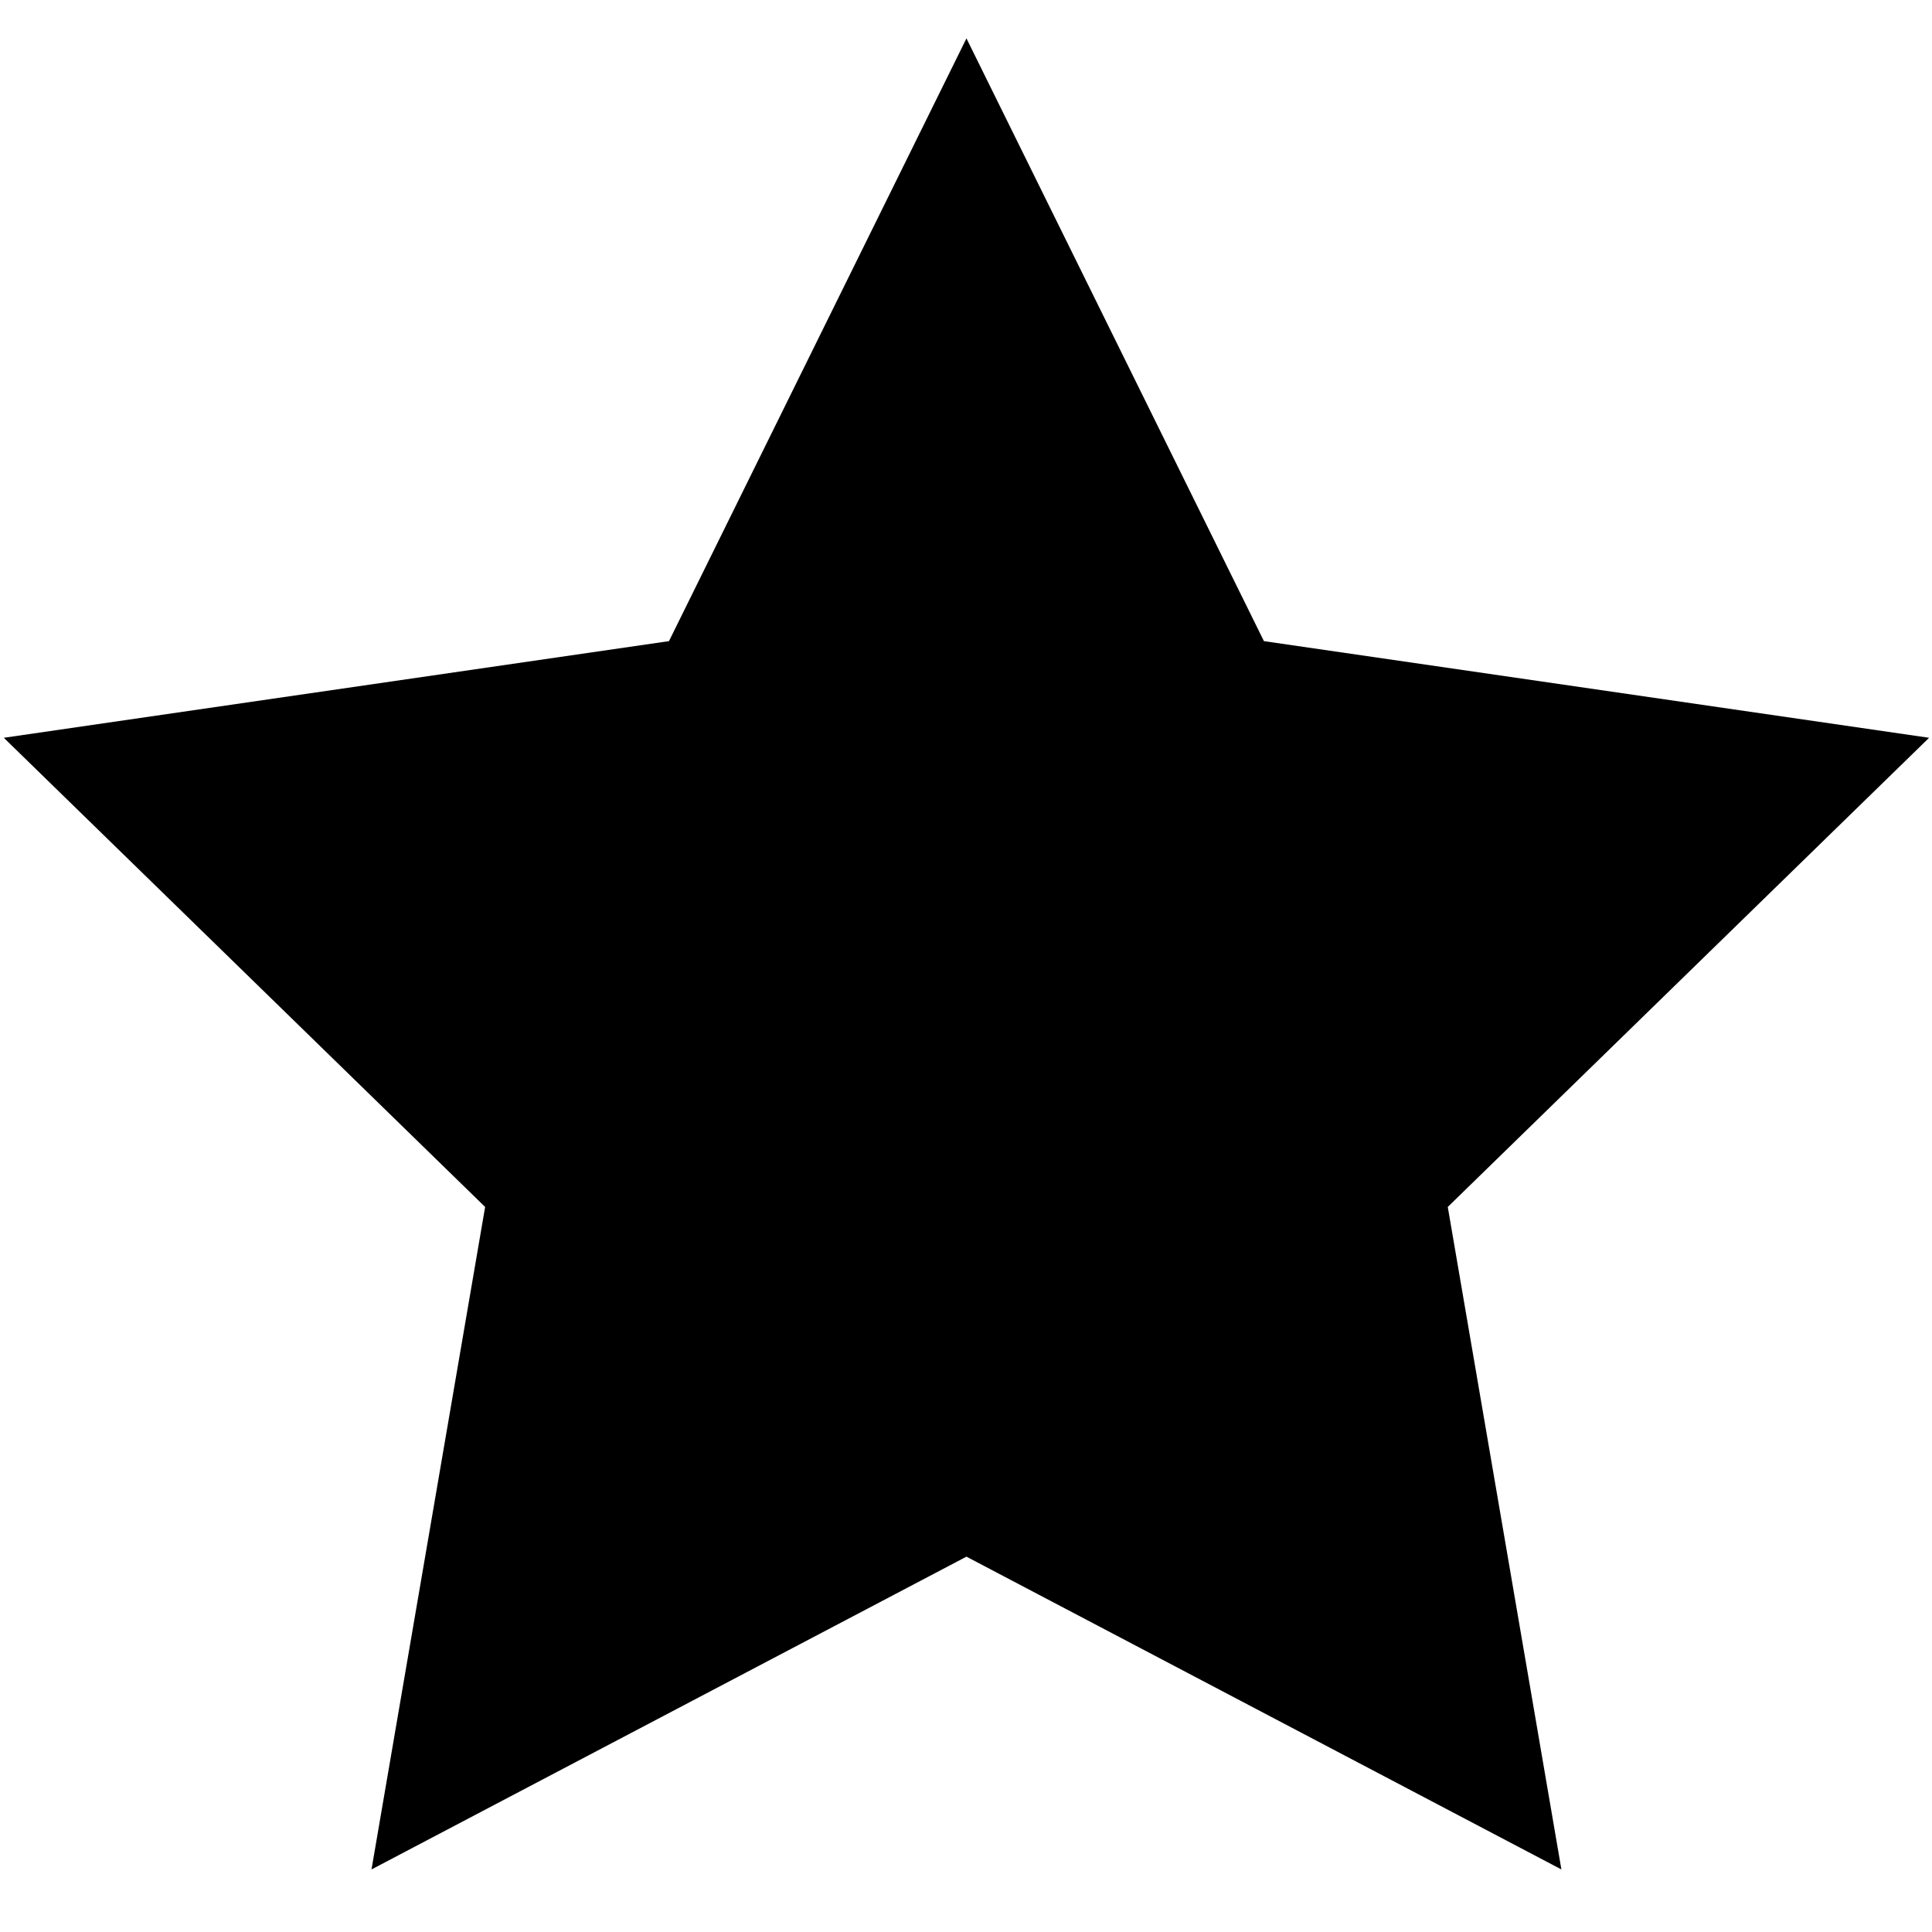
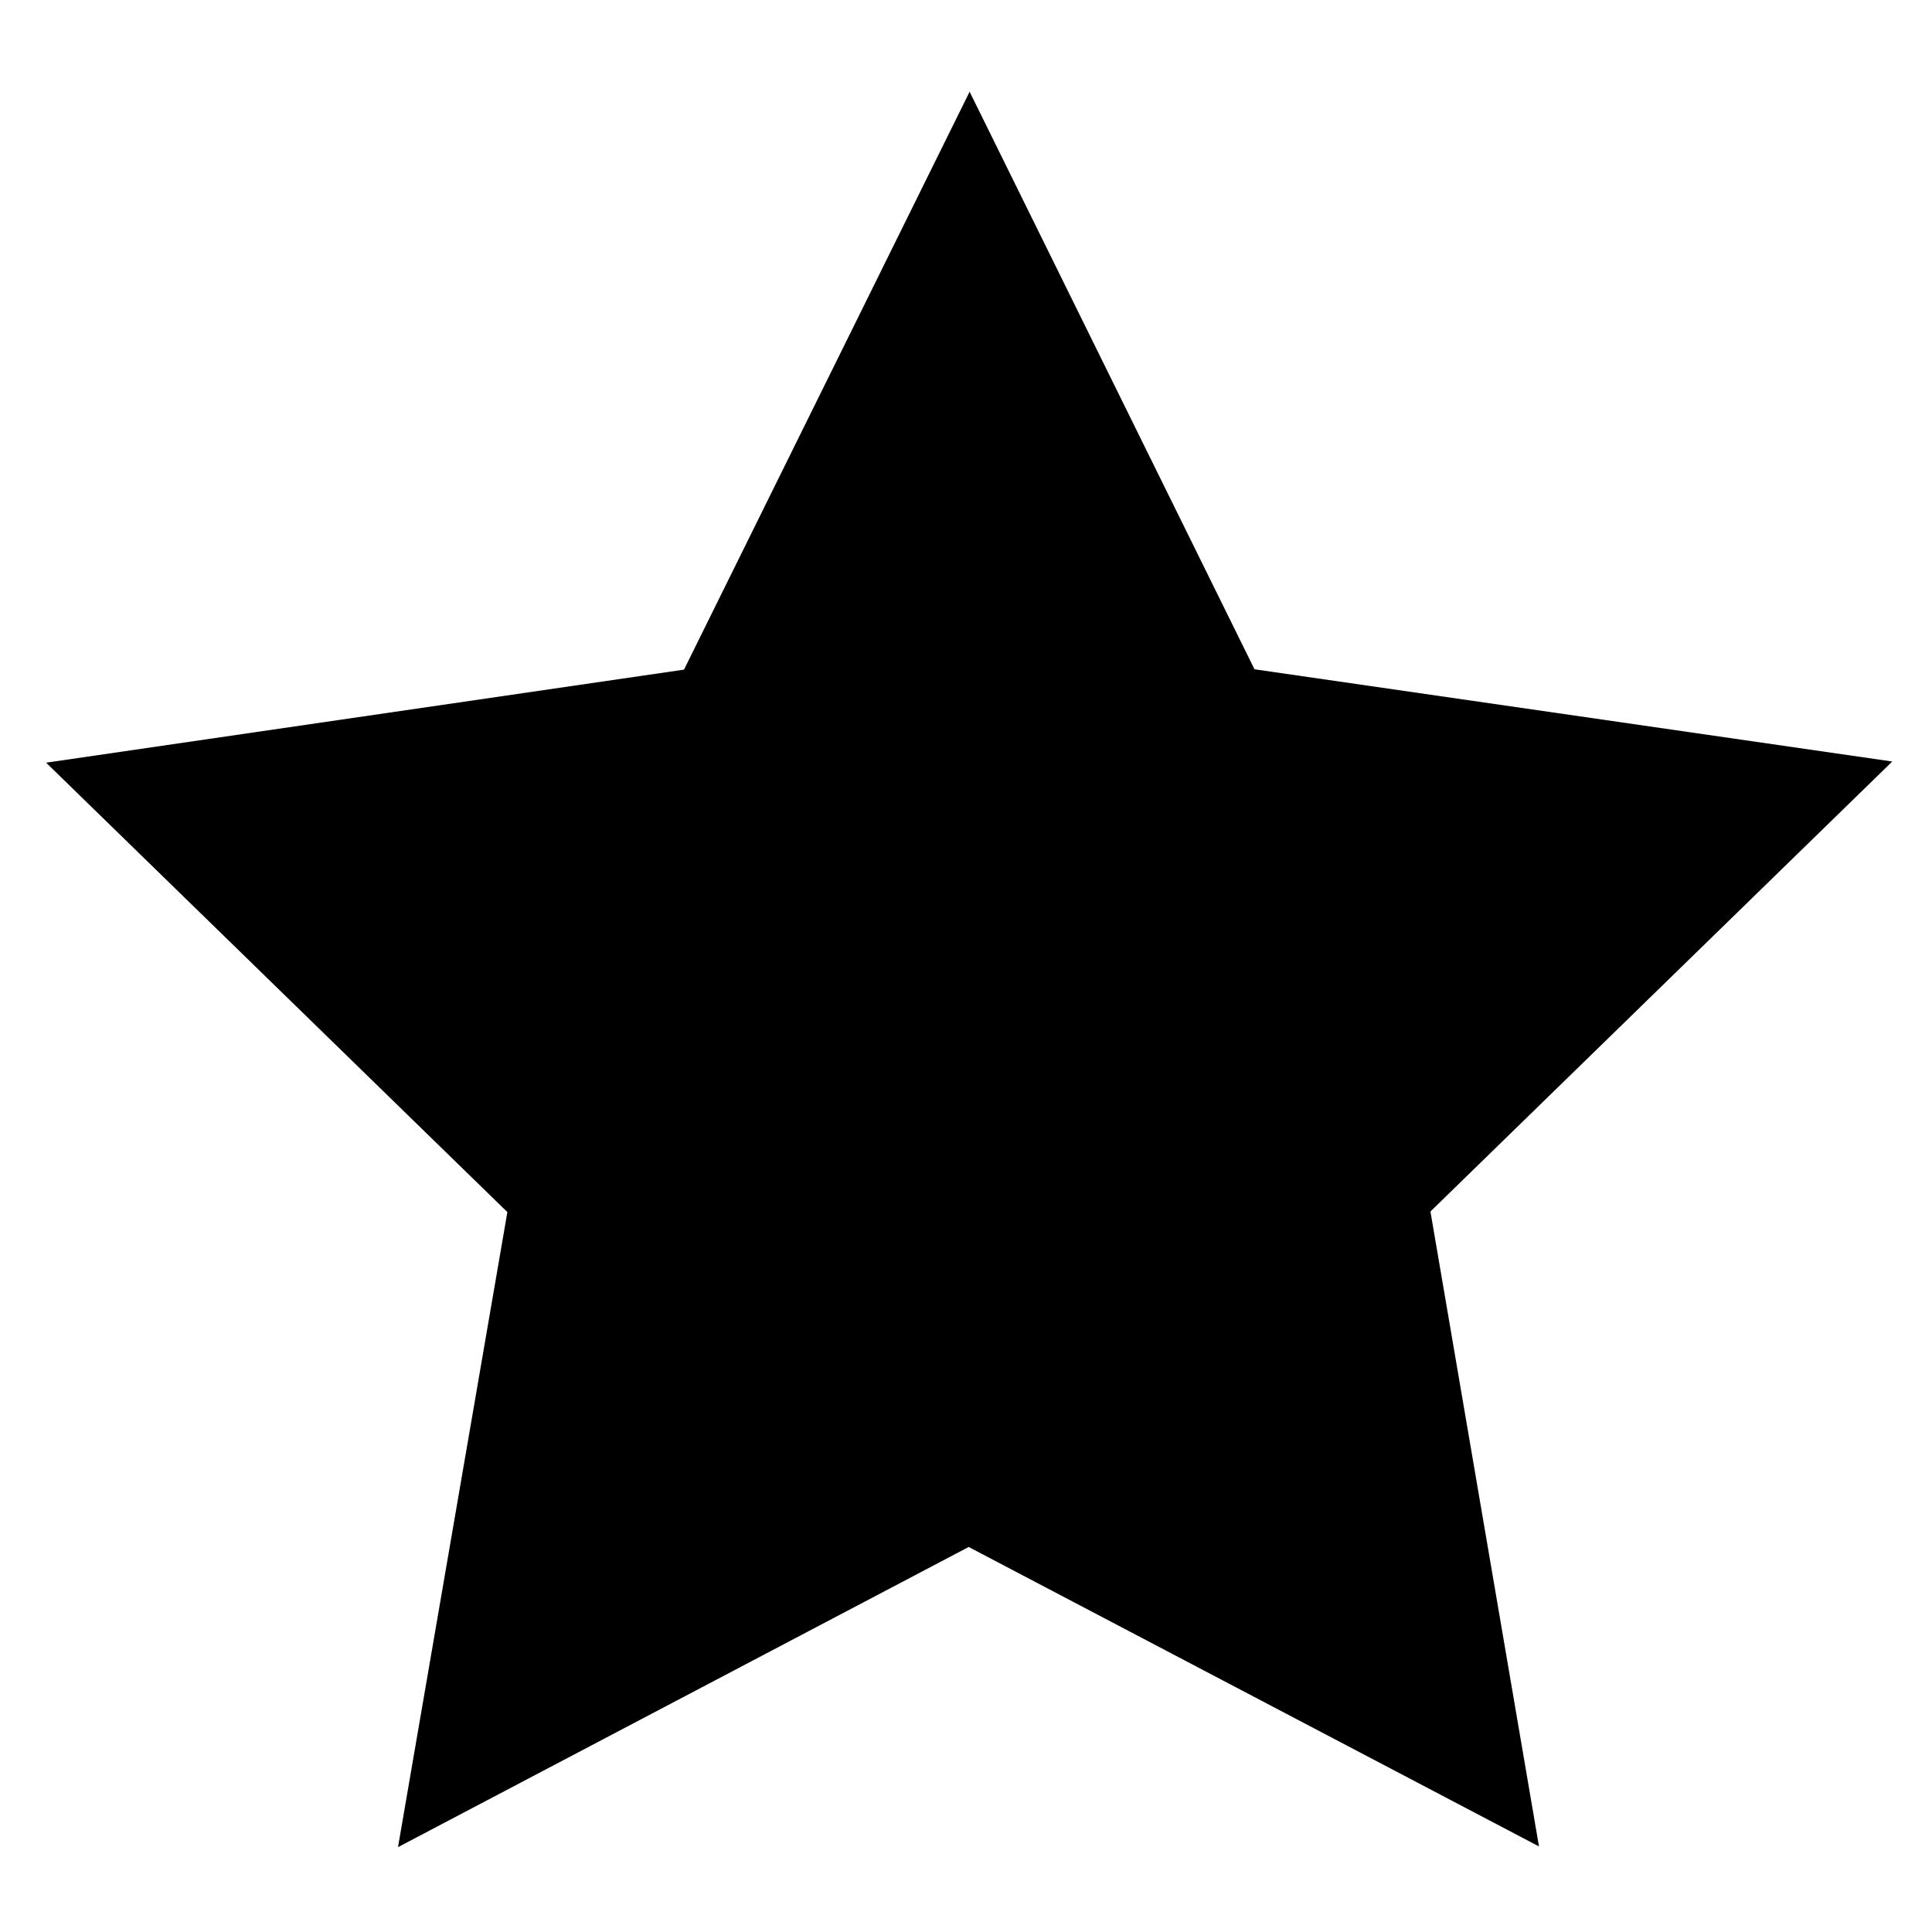
<svg xmlns="http://www.w3.org/2000/svg" viewBox="0 0 500 500">
-   <path d="M 782 237.048 L 858.986 393.038 L 1031.131 418.052 L 906.566 539.474 L 935.972 710.924 L 782 629.976 L 628.028 710.924 L 657.434 539.474 L 532.869 418.052 L 705.014 393.038 Z" transform="matrix(-0.809019, 0.587782, -0.587782, -0.809019, 1176.073, 215.9402)" />
+   <path d="M 782 248.035 L 855.855 397.483 L 1021.001 421.448 L 901.5 537.776 L 929.71 702.035 L 782 624.483 L 634.29 702.035 L 662.5 537.776 L 542.999 421.448 L 708.145 397.483 Z" transform="matrix(-0.809019, 0.587782, -0.587782, -0.809019, 1176.732, 218.8739)" />
</svg>
